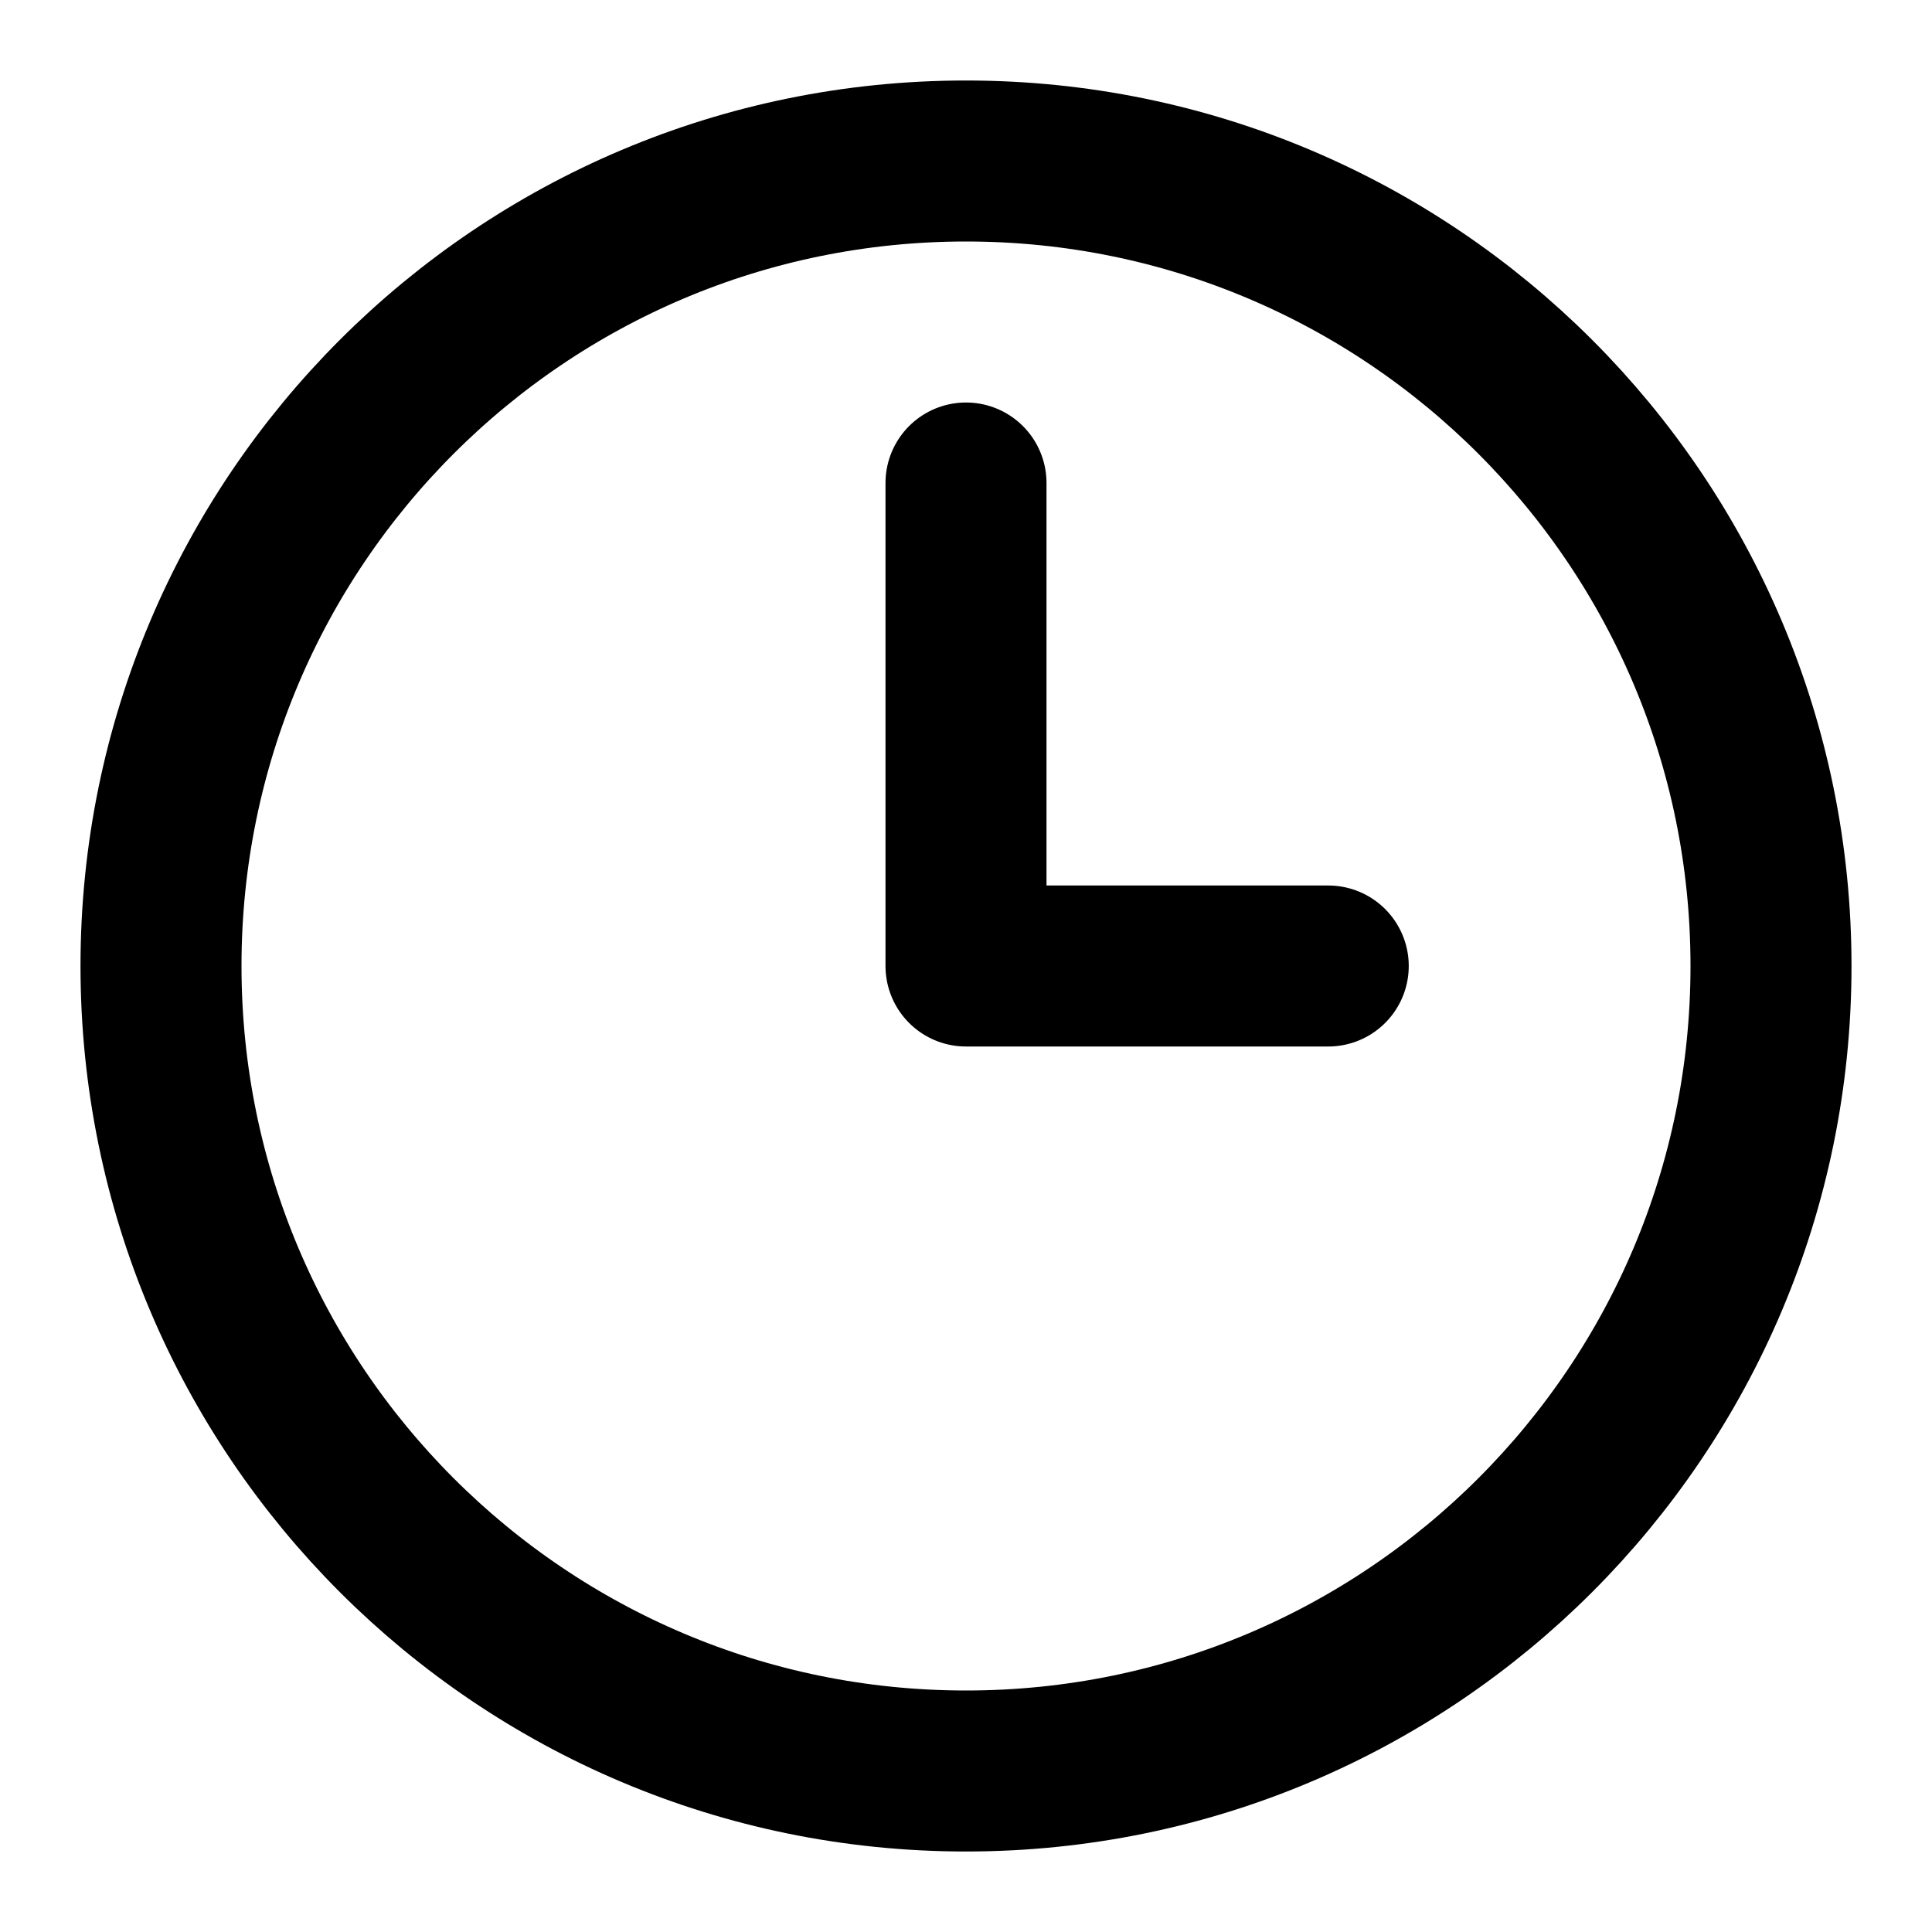
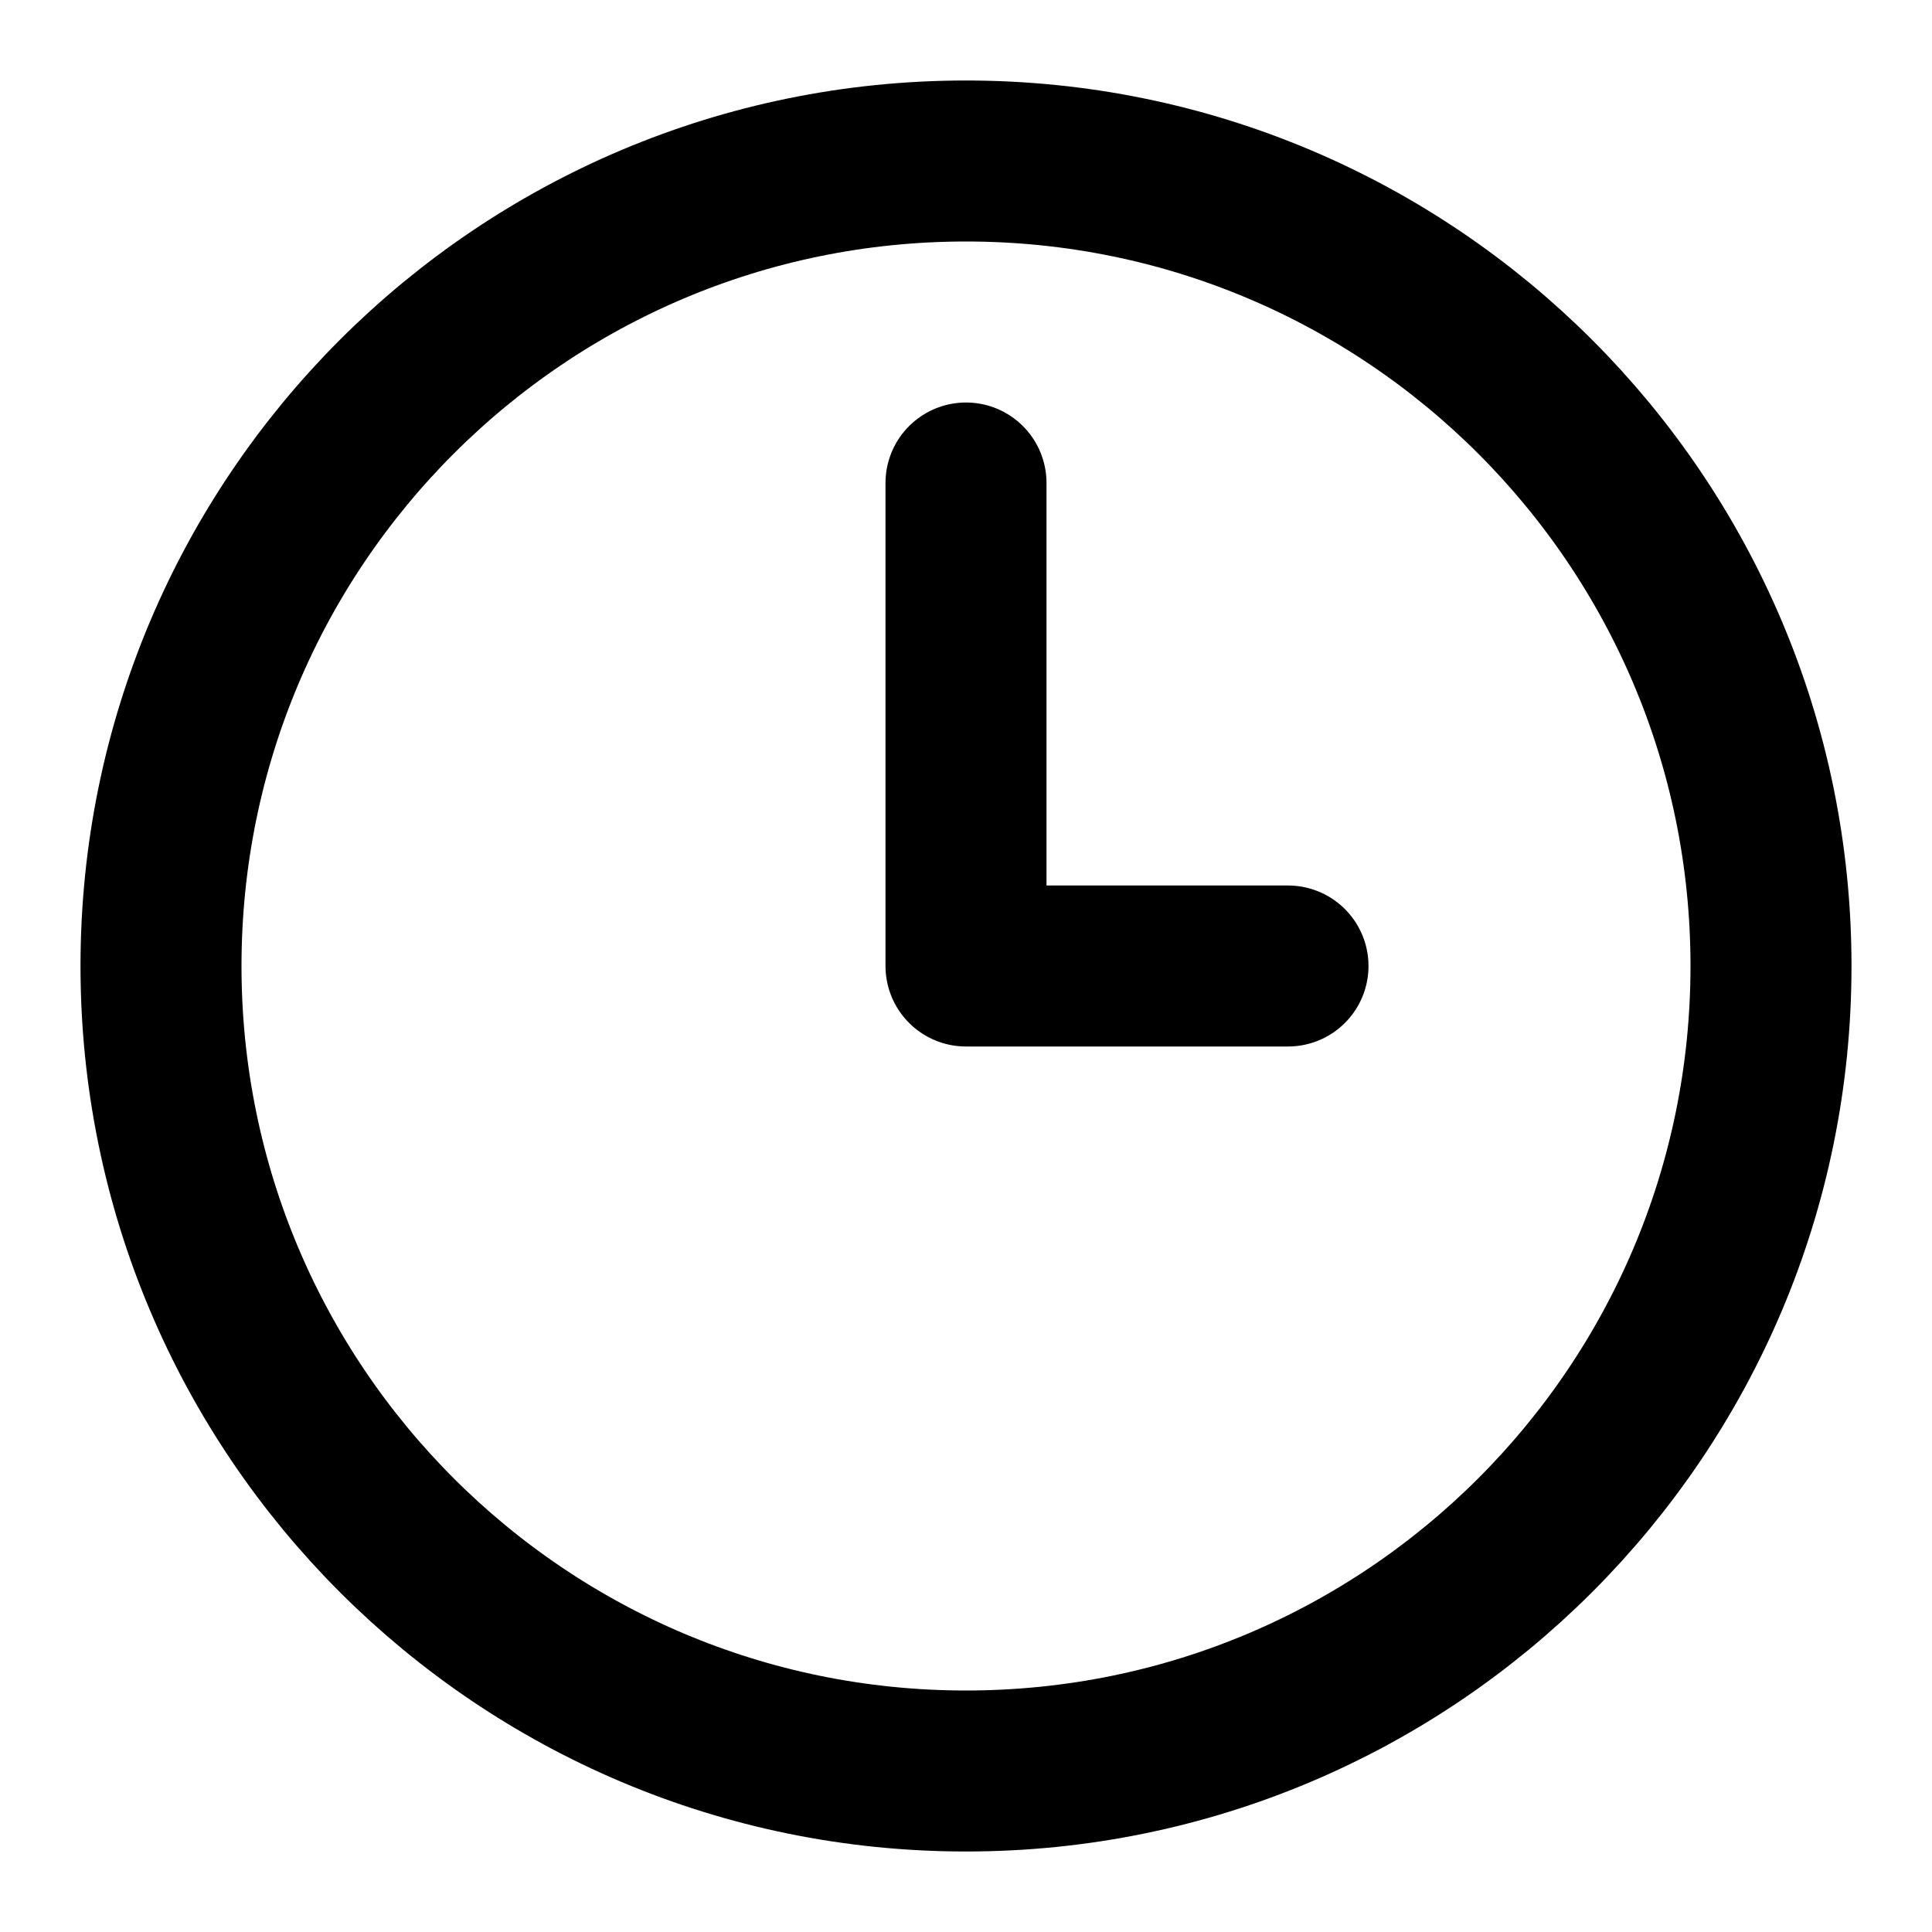
<svg xmlns="http://www.w3.org/2000/svg" width="24" height="24" fill="none" stroke="currentColor" stroke-linecap="round" stroke-linejoin="round" stroke-width="2" viewBox="0 0 24 24">
+   <path d="M12 6v6h4" />
  <circle cx="12" cy="12" r="10" />
-   <path d="M12 6v6h4.5" />
</svg>
